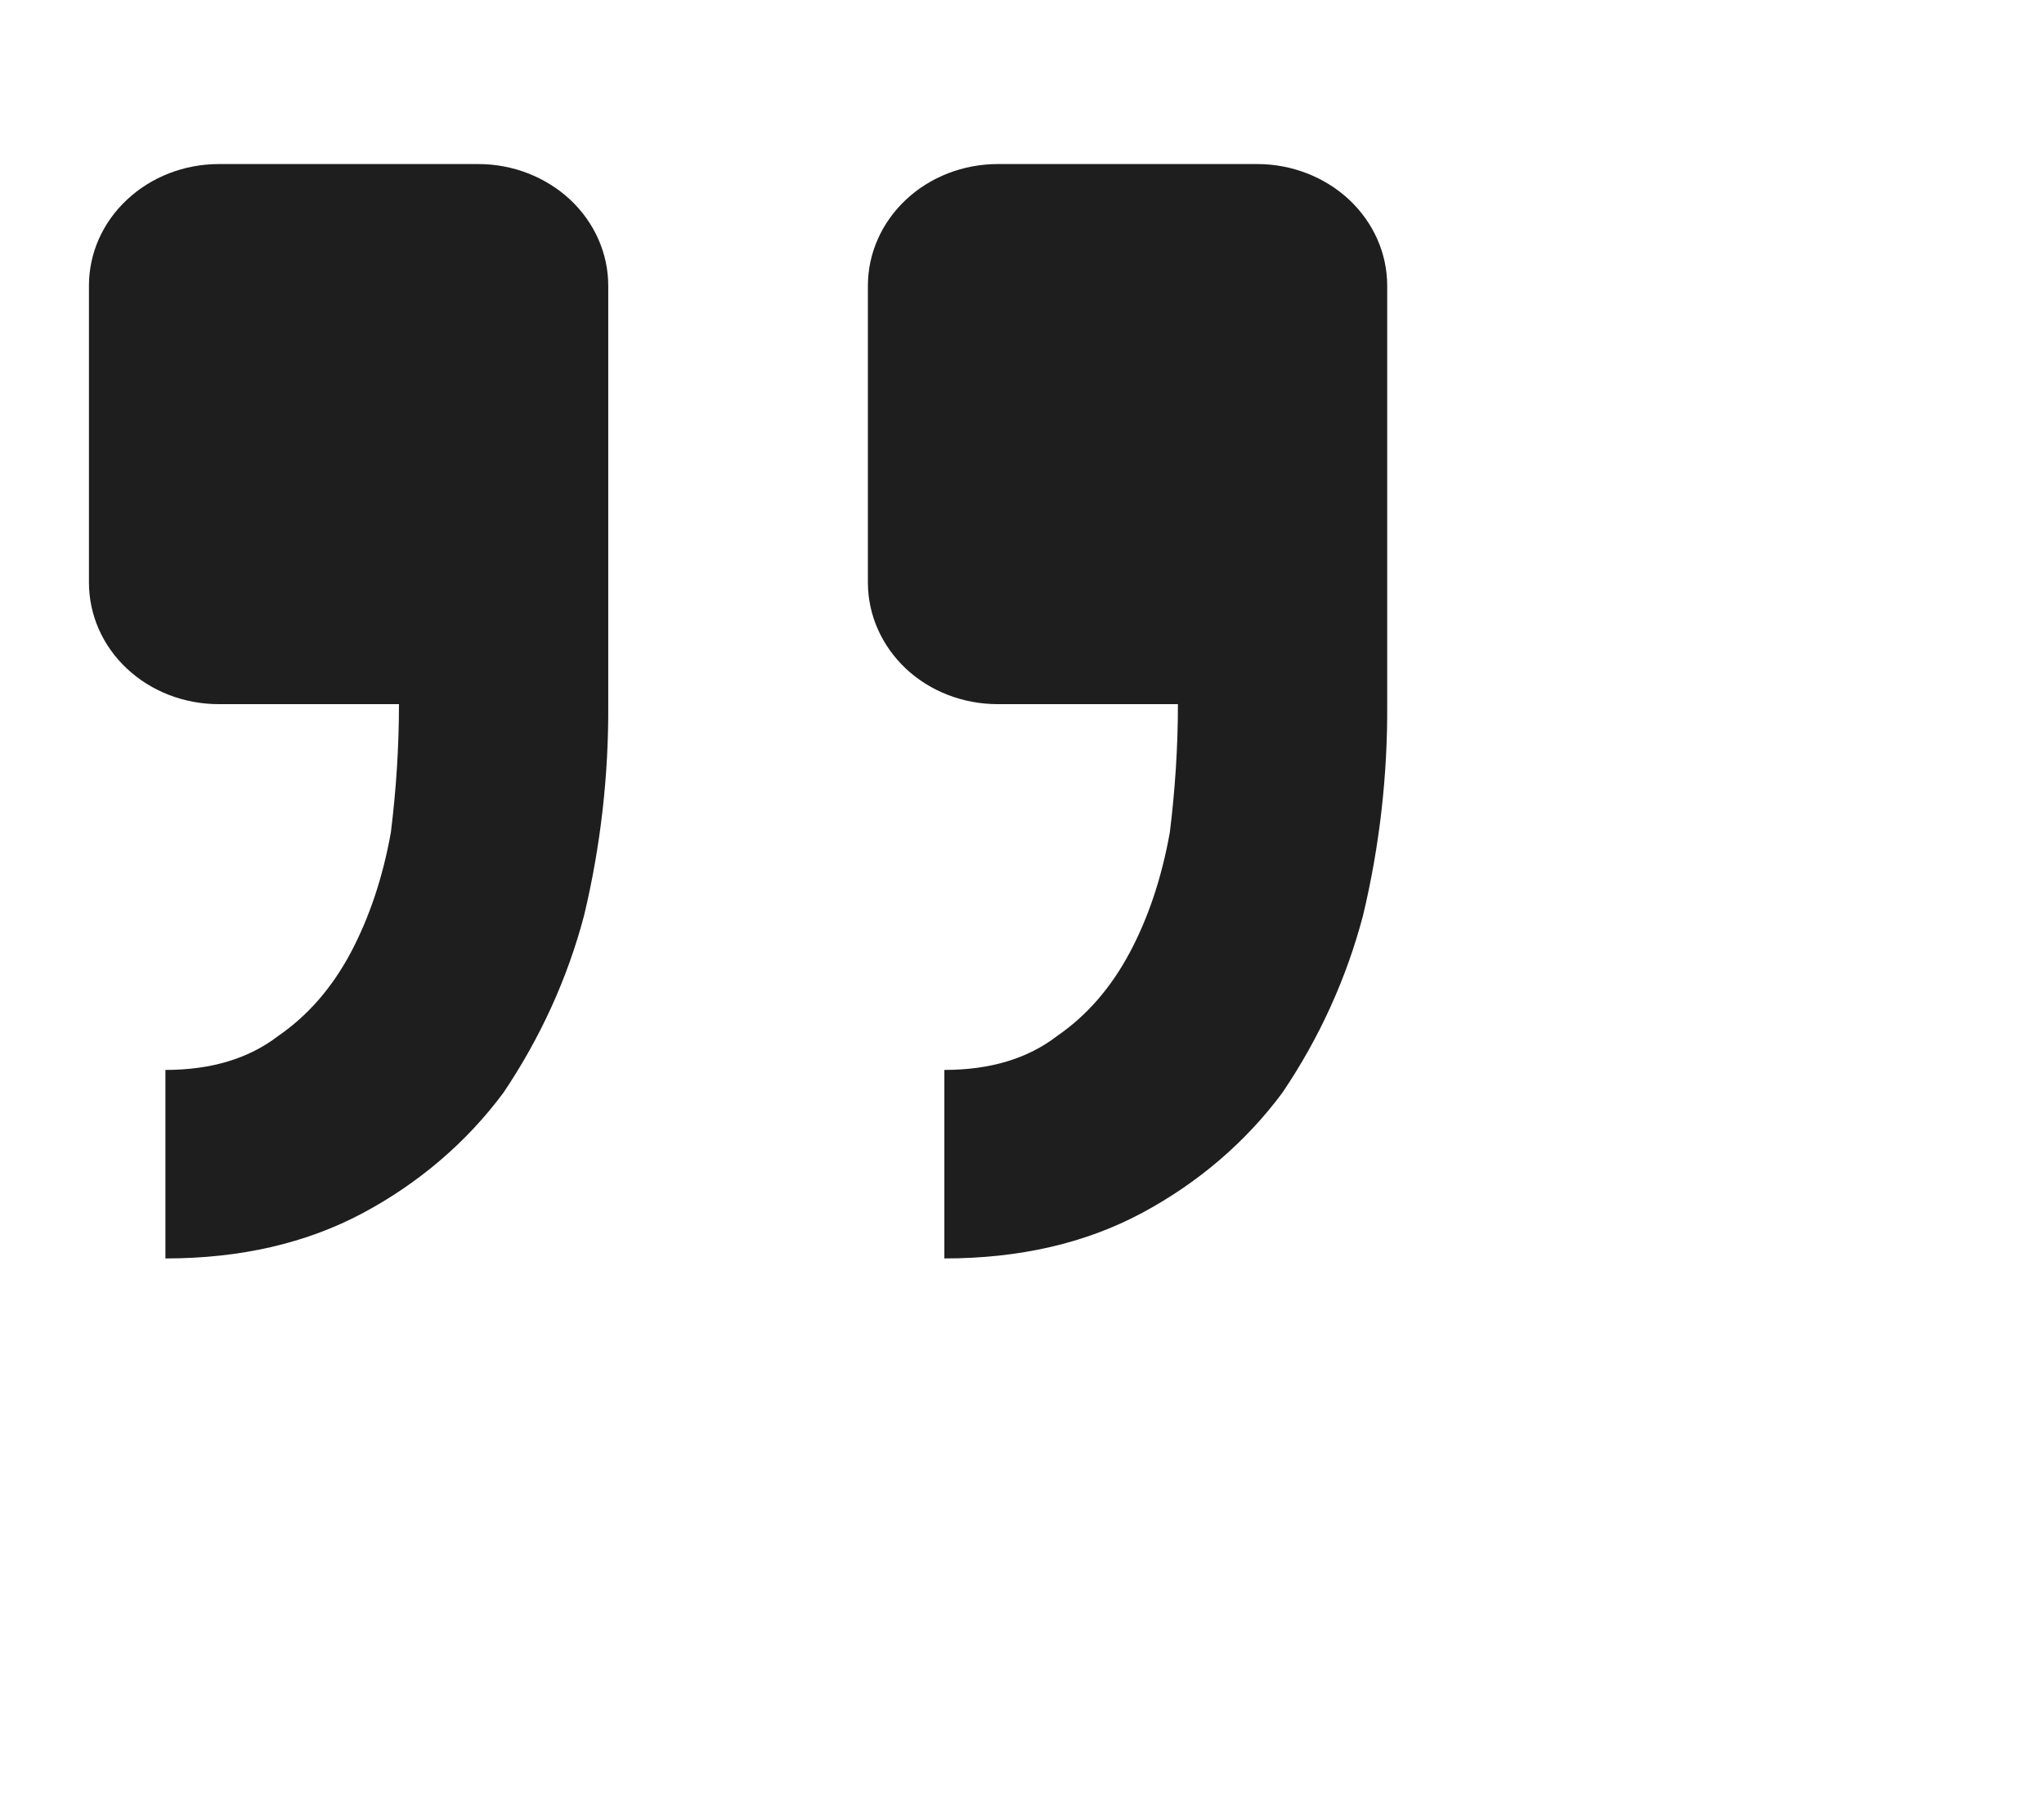
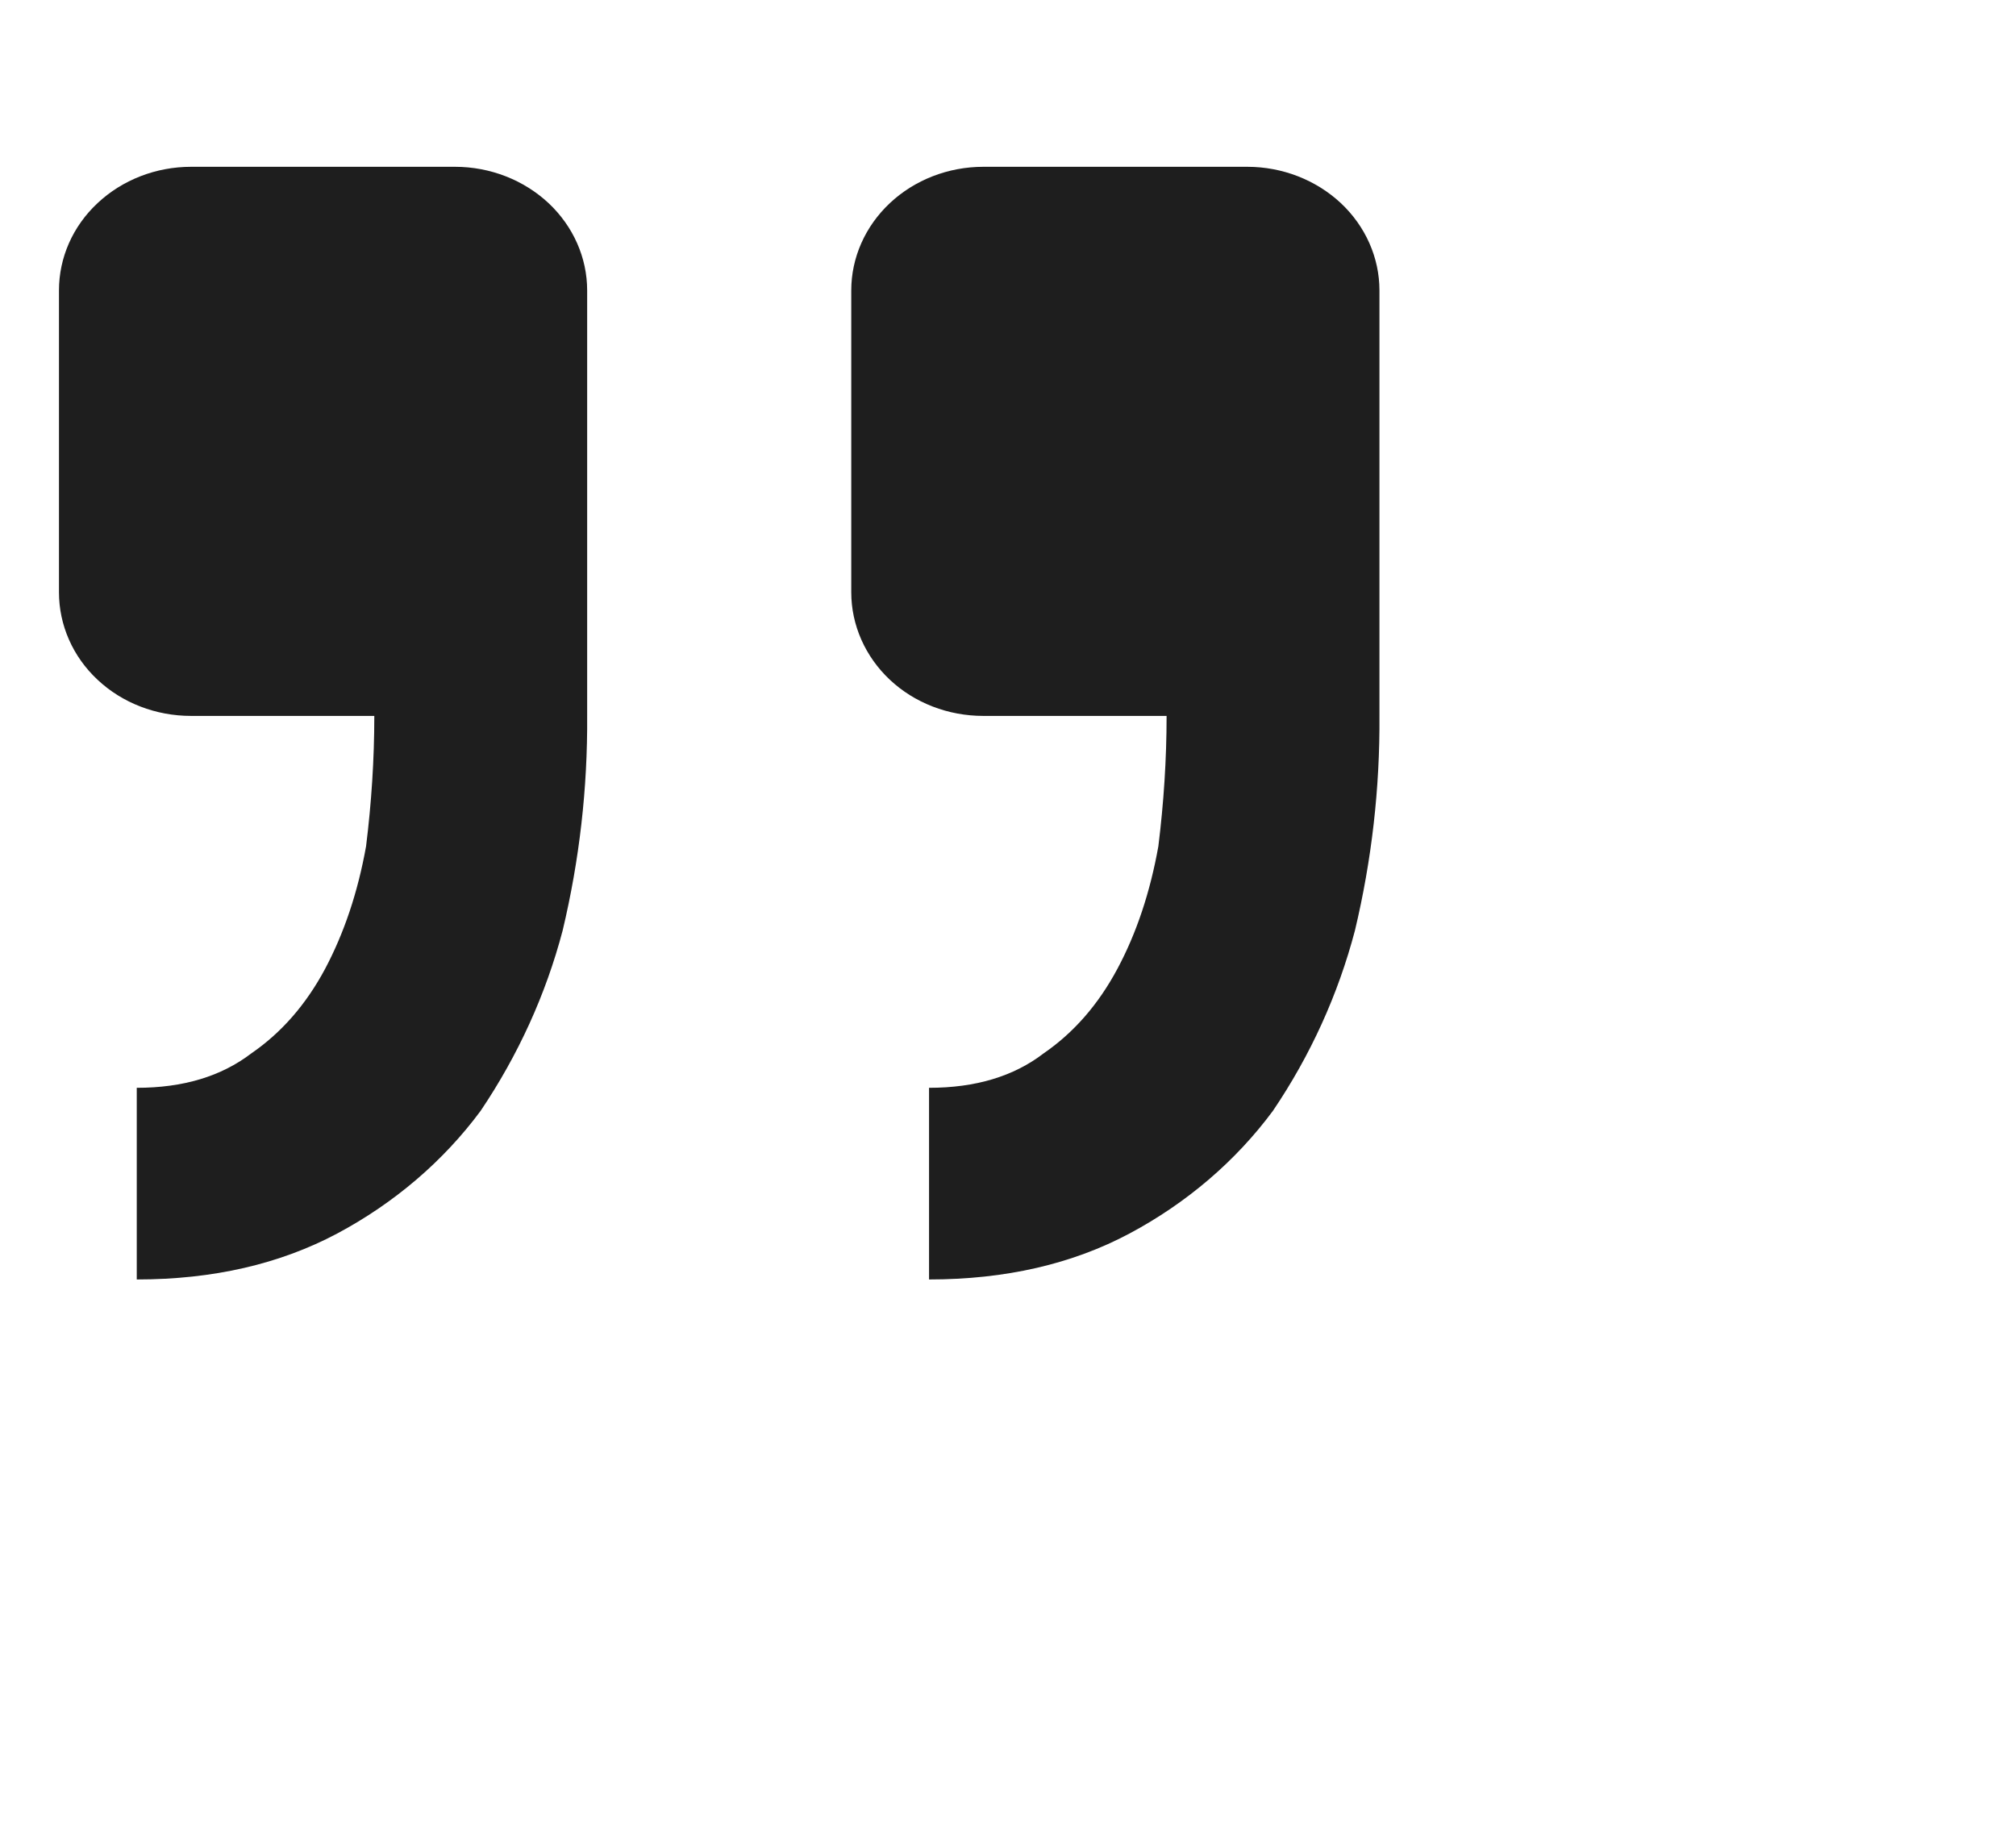
- <svg xmlns="http://www.w3.org/2000/svg" width="9" height="8" viewBox="0 0 12 11" fill="none">
+ <svg xmlns="http://www.w3.org/2000/svg" width="=20" height="18" viewBox="0 0 12 11" fill="none">
  <path d="M1.137 0.993C0.928 0.993 0.728 1.071 0.581 1.209C0.433 1.347 0.351 1.534 0.351 1.729V3.526C0.351 3.721 0.433 3.909 0.581 4.047C0.728 4.185 0.928 4.262 1.137 4.262H2.228C2.228 4.521 2.211 4.78 2.179 5.038C2.13 5.312 2.048 5.555 1.935 5.768C1.821 5.981 1.675 6.148 1.496 6.271C1.317 6.408 1.09 6.476 0.814 6.476V7.617C1.269 7.617 1.666 7.525 2.008 7.343C2.347 7.162 2.639 6.913 2.861 6.613C3.084 6.282 3.249 5.92 3.349 5.54C3.449 5.121 3.498 4.692 3.495 4.262V1.729C3.495 1.534 3.412 1.347 3.265 1.209C3.117 1.071 2.917 0.993 2.709 0.993H1.137ZM5.853 0.993C5.644 0.993 5.444 1.071 5.297 1.209C5.15 1.347 5.067 1.534 5.067 1.729V3.526C5.067 3.721 5.15 3.909 5.297 4.047C5.444 4.185 5.644 4.262 5.853 4.262H6.944C6.944 4.521 6.927 4.78 6.895 5.038C6.846 5.312 6.765 5.555 6.651 5.768C6.537 5.981 6.391 6.148 6.212 6.271C6.034 6.408 5.806 6.476 5.53 6.476V7.617C5.985 7.617 6.383 7.525 6.724 7.343C7.063 7.162 7.355 6.913 7.577 6.613C7.801 6.282 7.965 5.92 8.065 5.54C8.165 5.121 8.214 4.692 8.211 4.262V1.729C8.211 1.534 8.128 1.347 7.981 1.209C7.833 1.071 7.633 0.993 7.425 0.993H5.853Z" fill="#1E1E1E" />
</svg>
